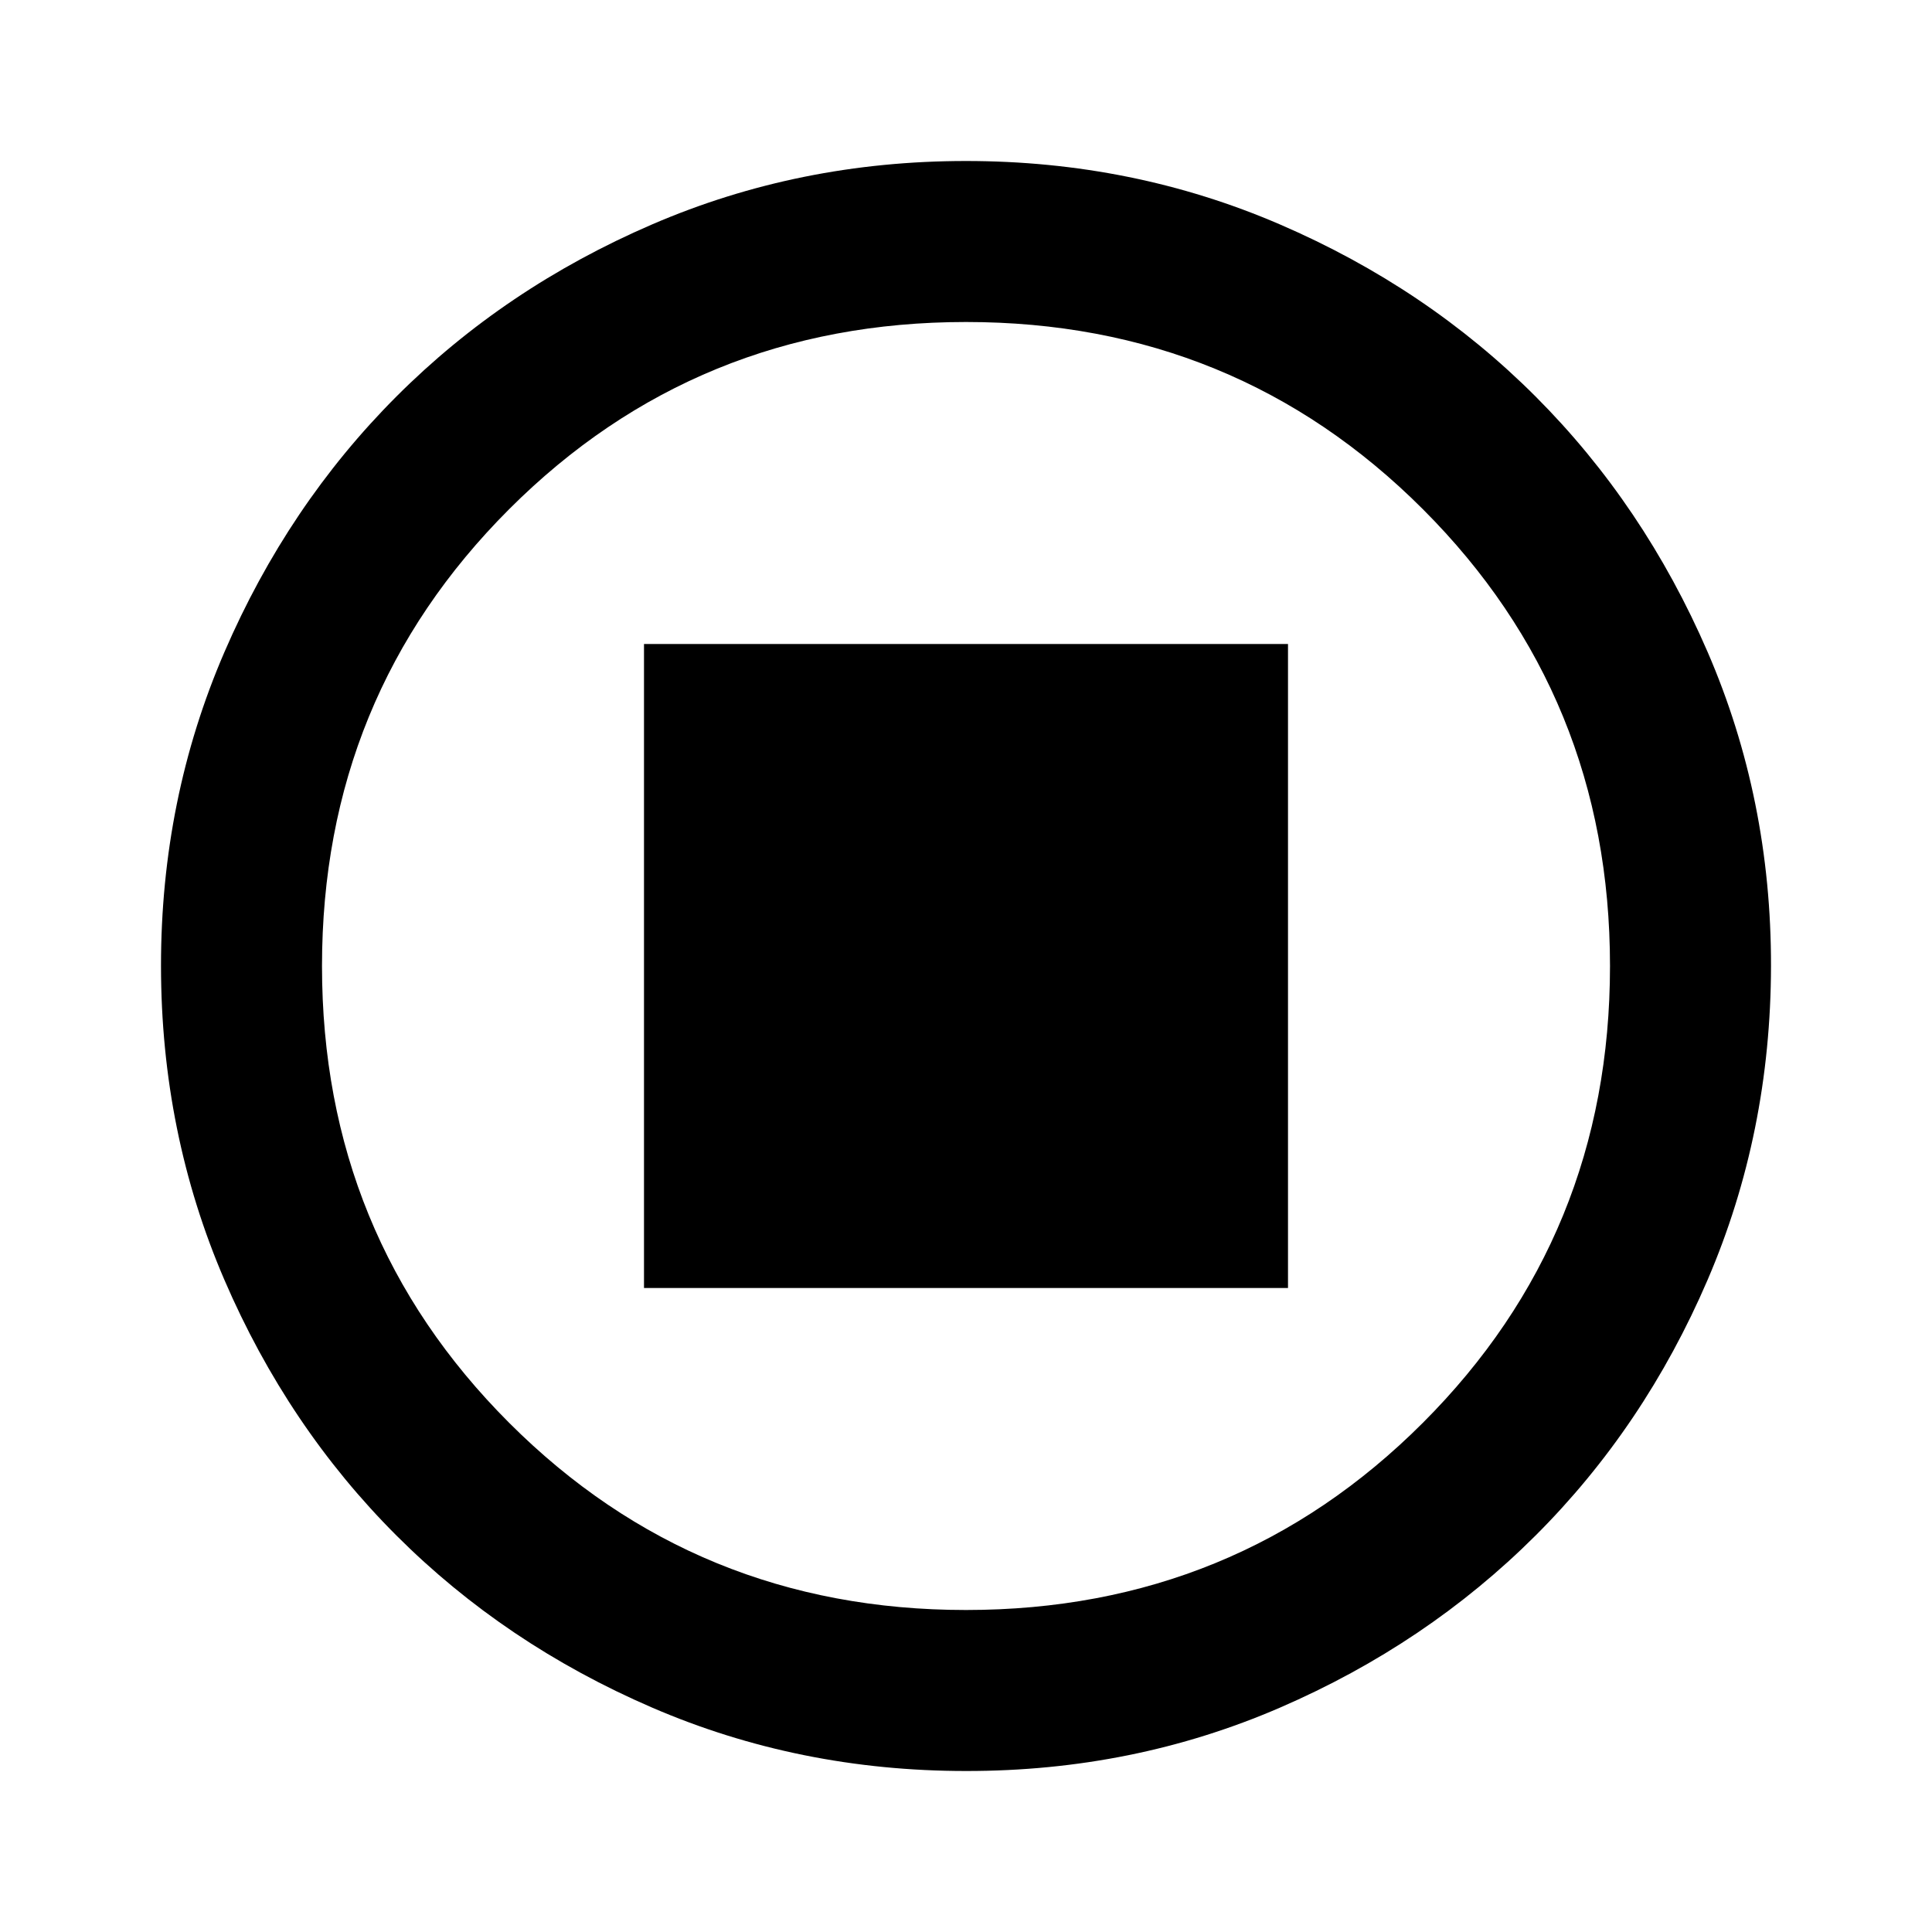
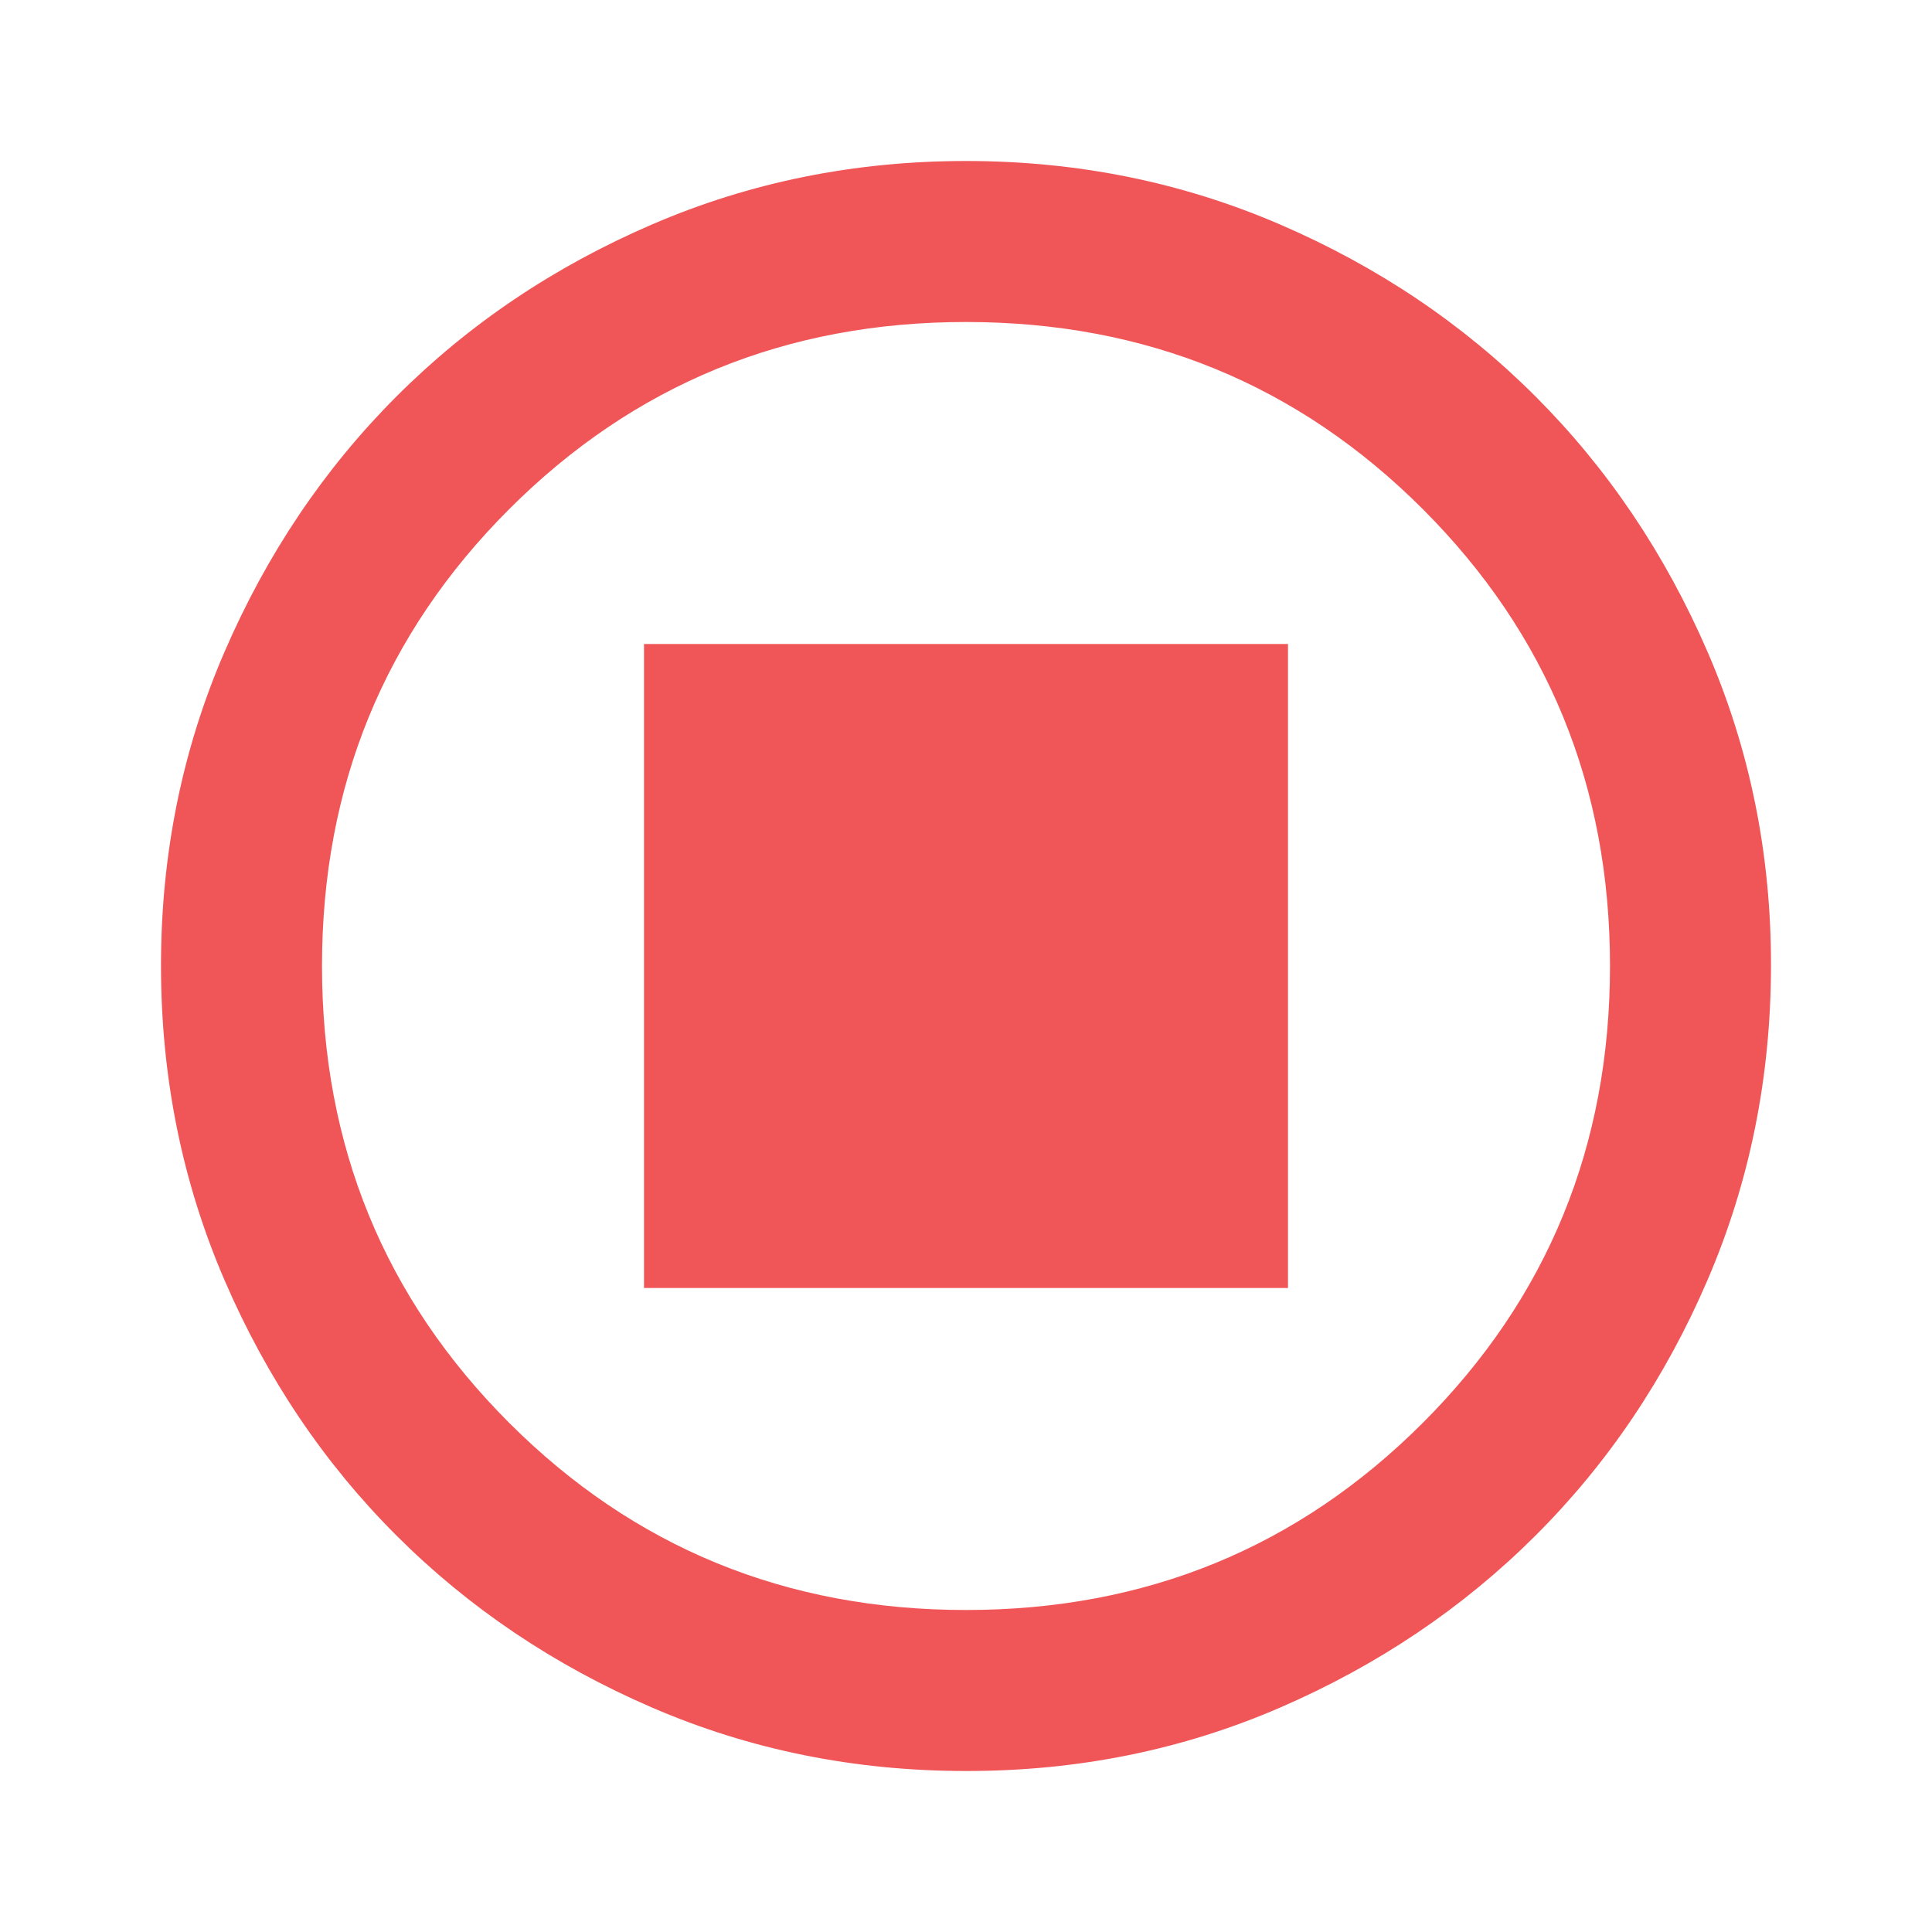
<svg xmlns="http://www.w3.org/2000/svg" width="24" height="24" viewBox="0 0 24 24">
-   <path fill="currentColor" d="M8 16h8V8H8zm4 6q-2.075 0-3.9-.788t-3.175-2.137T2.788 15.9T2 12t.788-3.9t2.137-3.175T8.1 2.788T12 2t3.9.788t3.175 2.137T21.213 8.1T22 12t-.788 3.9t-2.137 3.175t-3.175 2.138T12 22m0-2q3.35 0 5.675-2.325T20 12t-2.325-5.675T12 4T6.325 6.325T4 12t2.325 5.675T12 20m0-8" />
+   <path fill="#f05657" d="M8 16h8V8H8zm4 6q-2.075 0-3.9-.788t-3.175-2.137T2.788 15.9T2 12t.788-3.9t2.137-3.175T8.1 2.788T12 2t3.9.788t3.175 2.137T21.213 8.1T22 12t-.788 3.9t-2.137 3.175t-3.175 2.138T12 22m0-2q3.35 0 5.675-2.325T20 12t-2.325-5.675T12 4T6.325 6.325T4 12t2.325 5.675T12 20m0-8" />
</svg>
